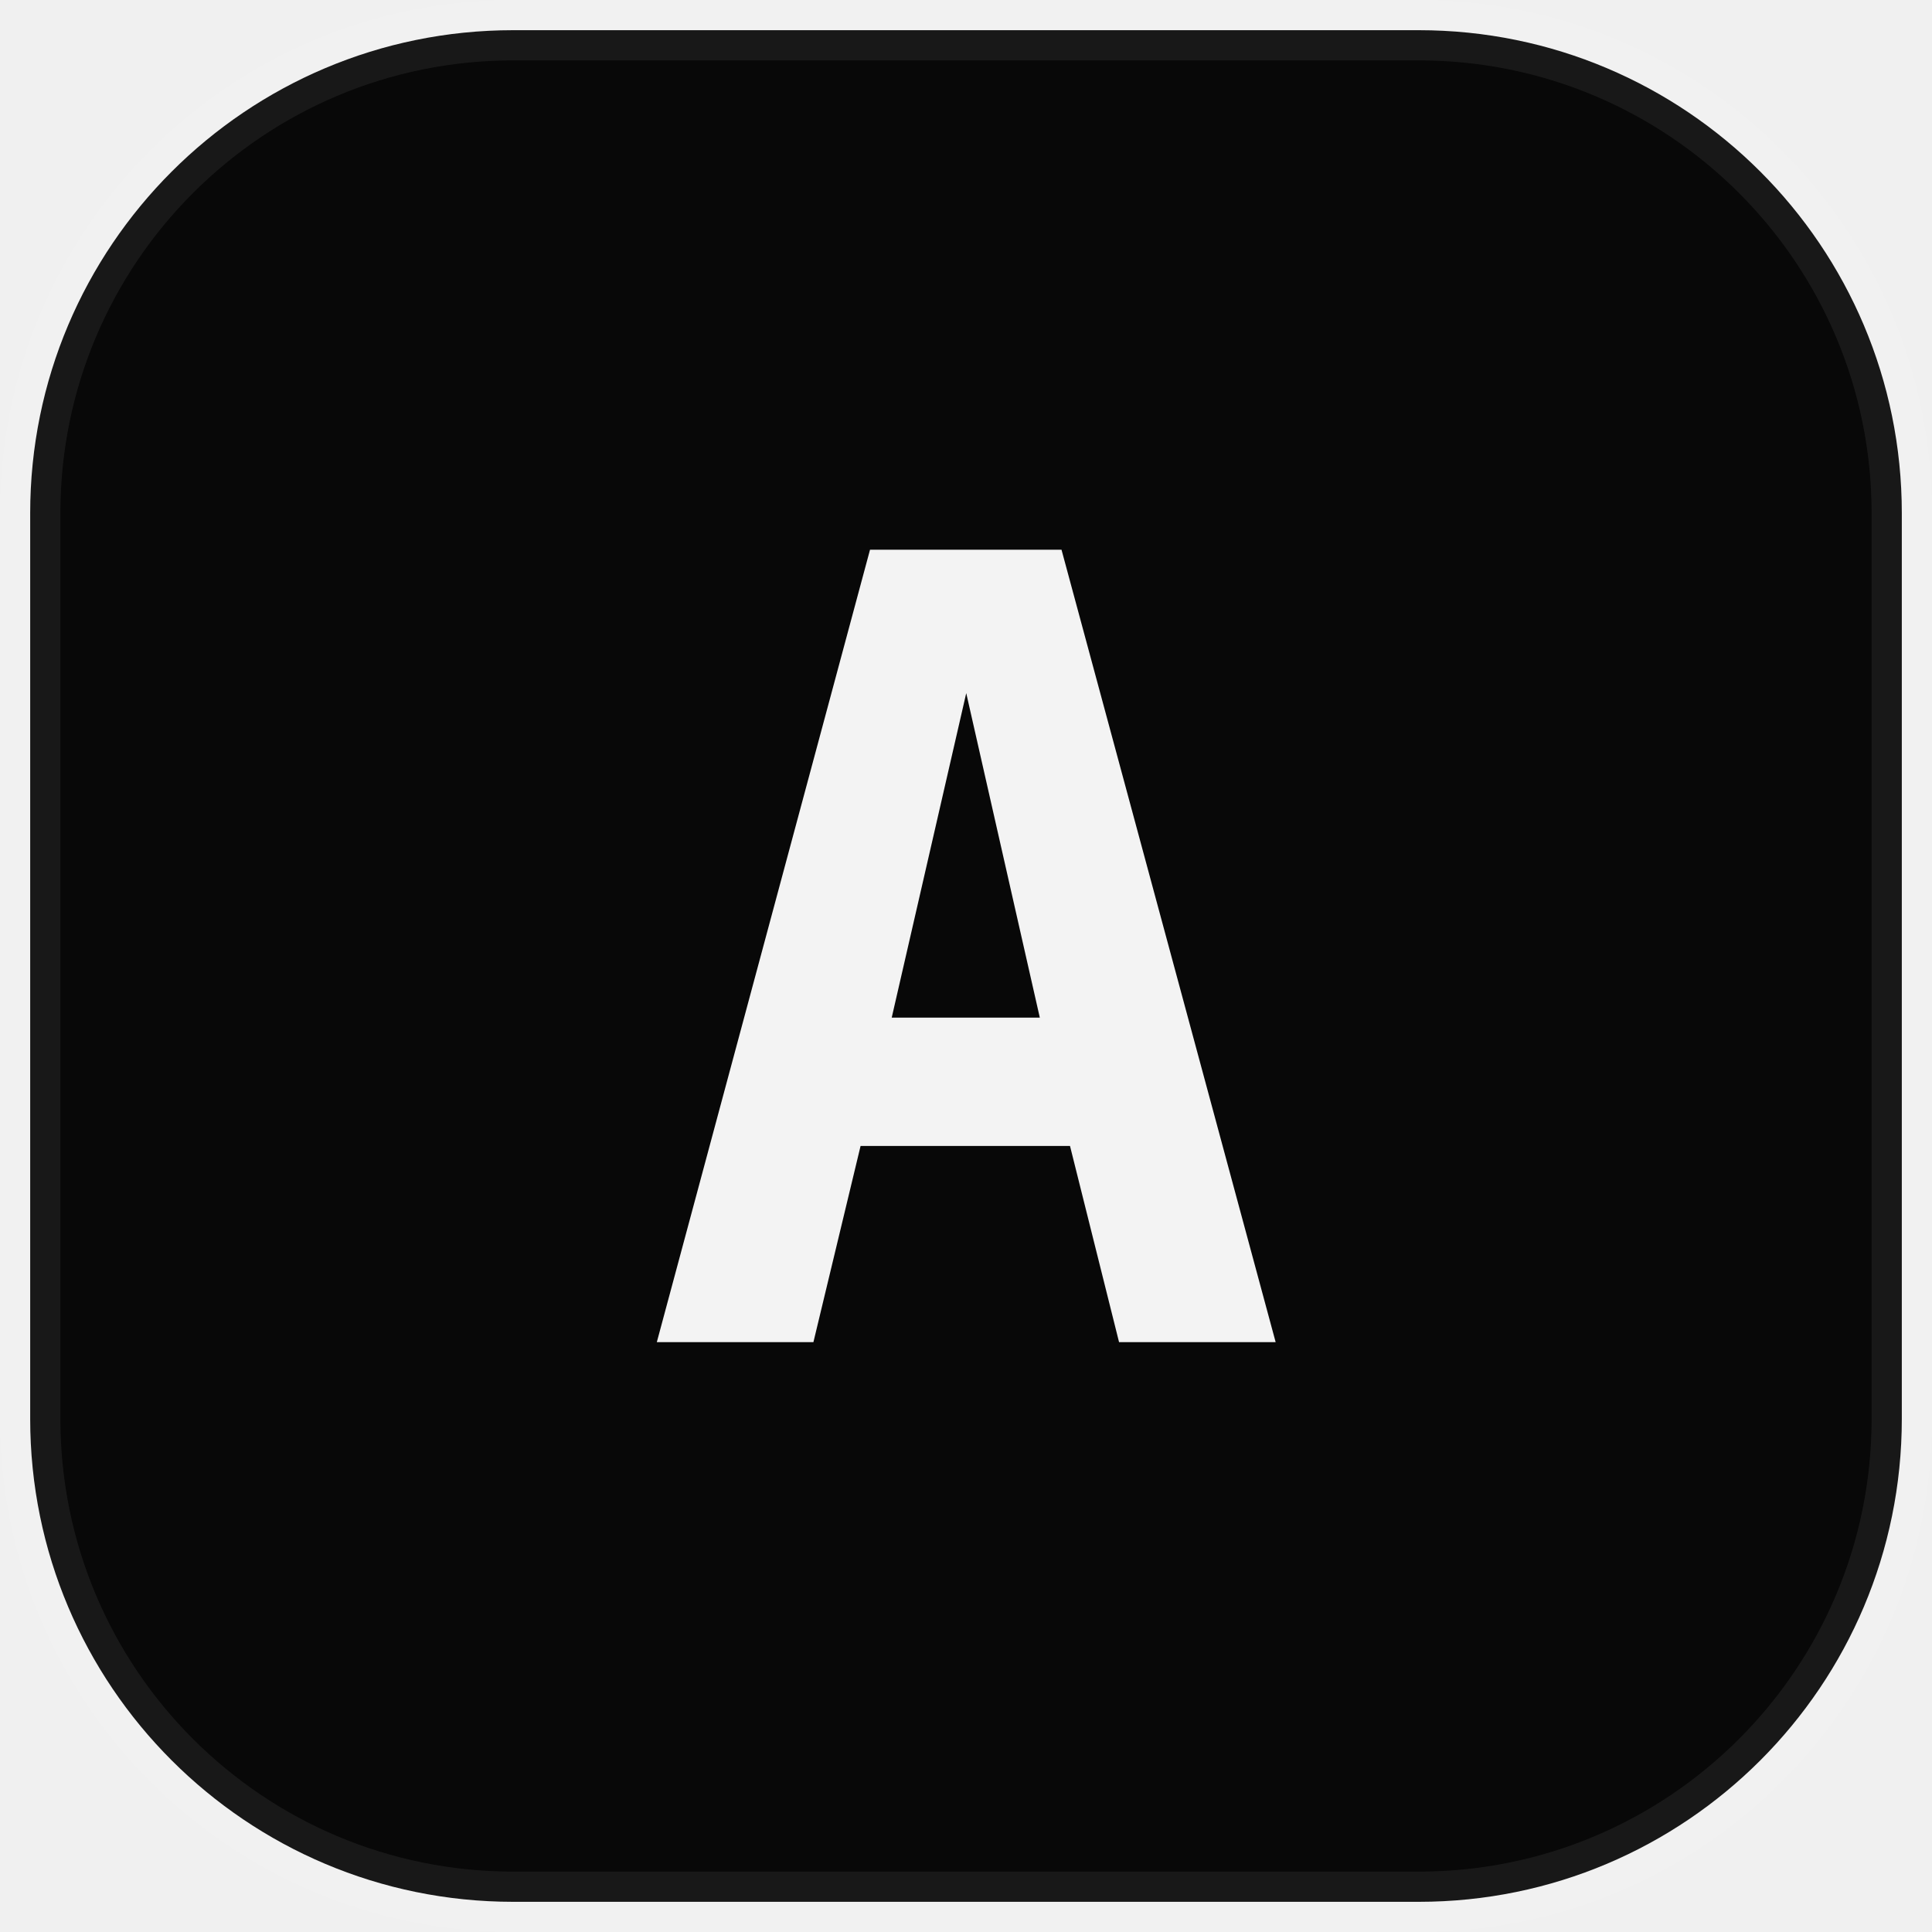
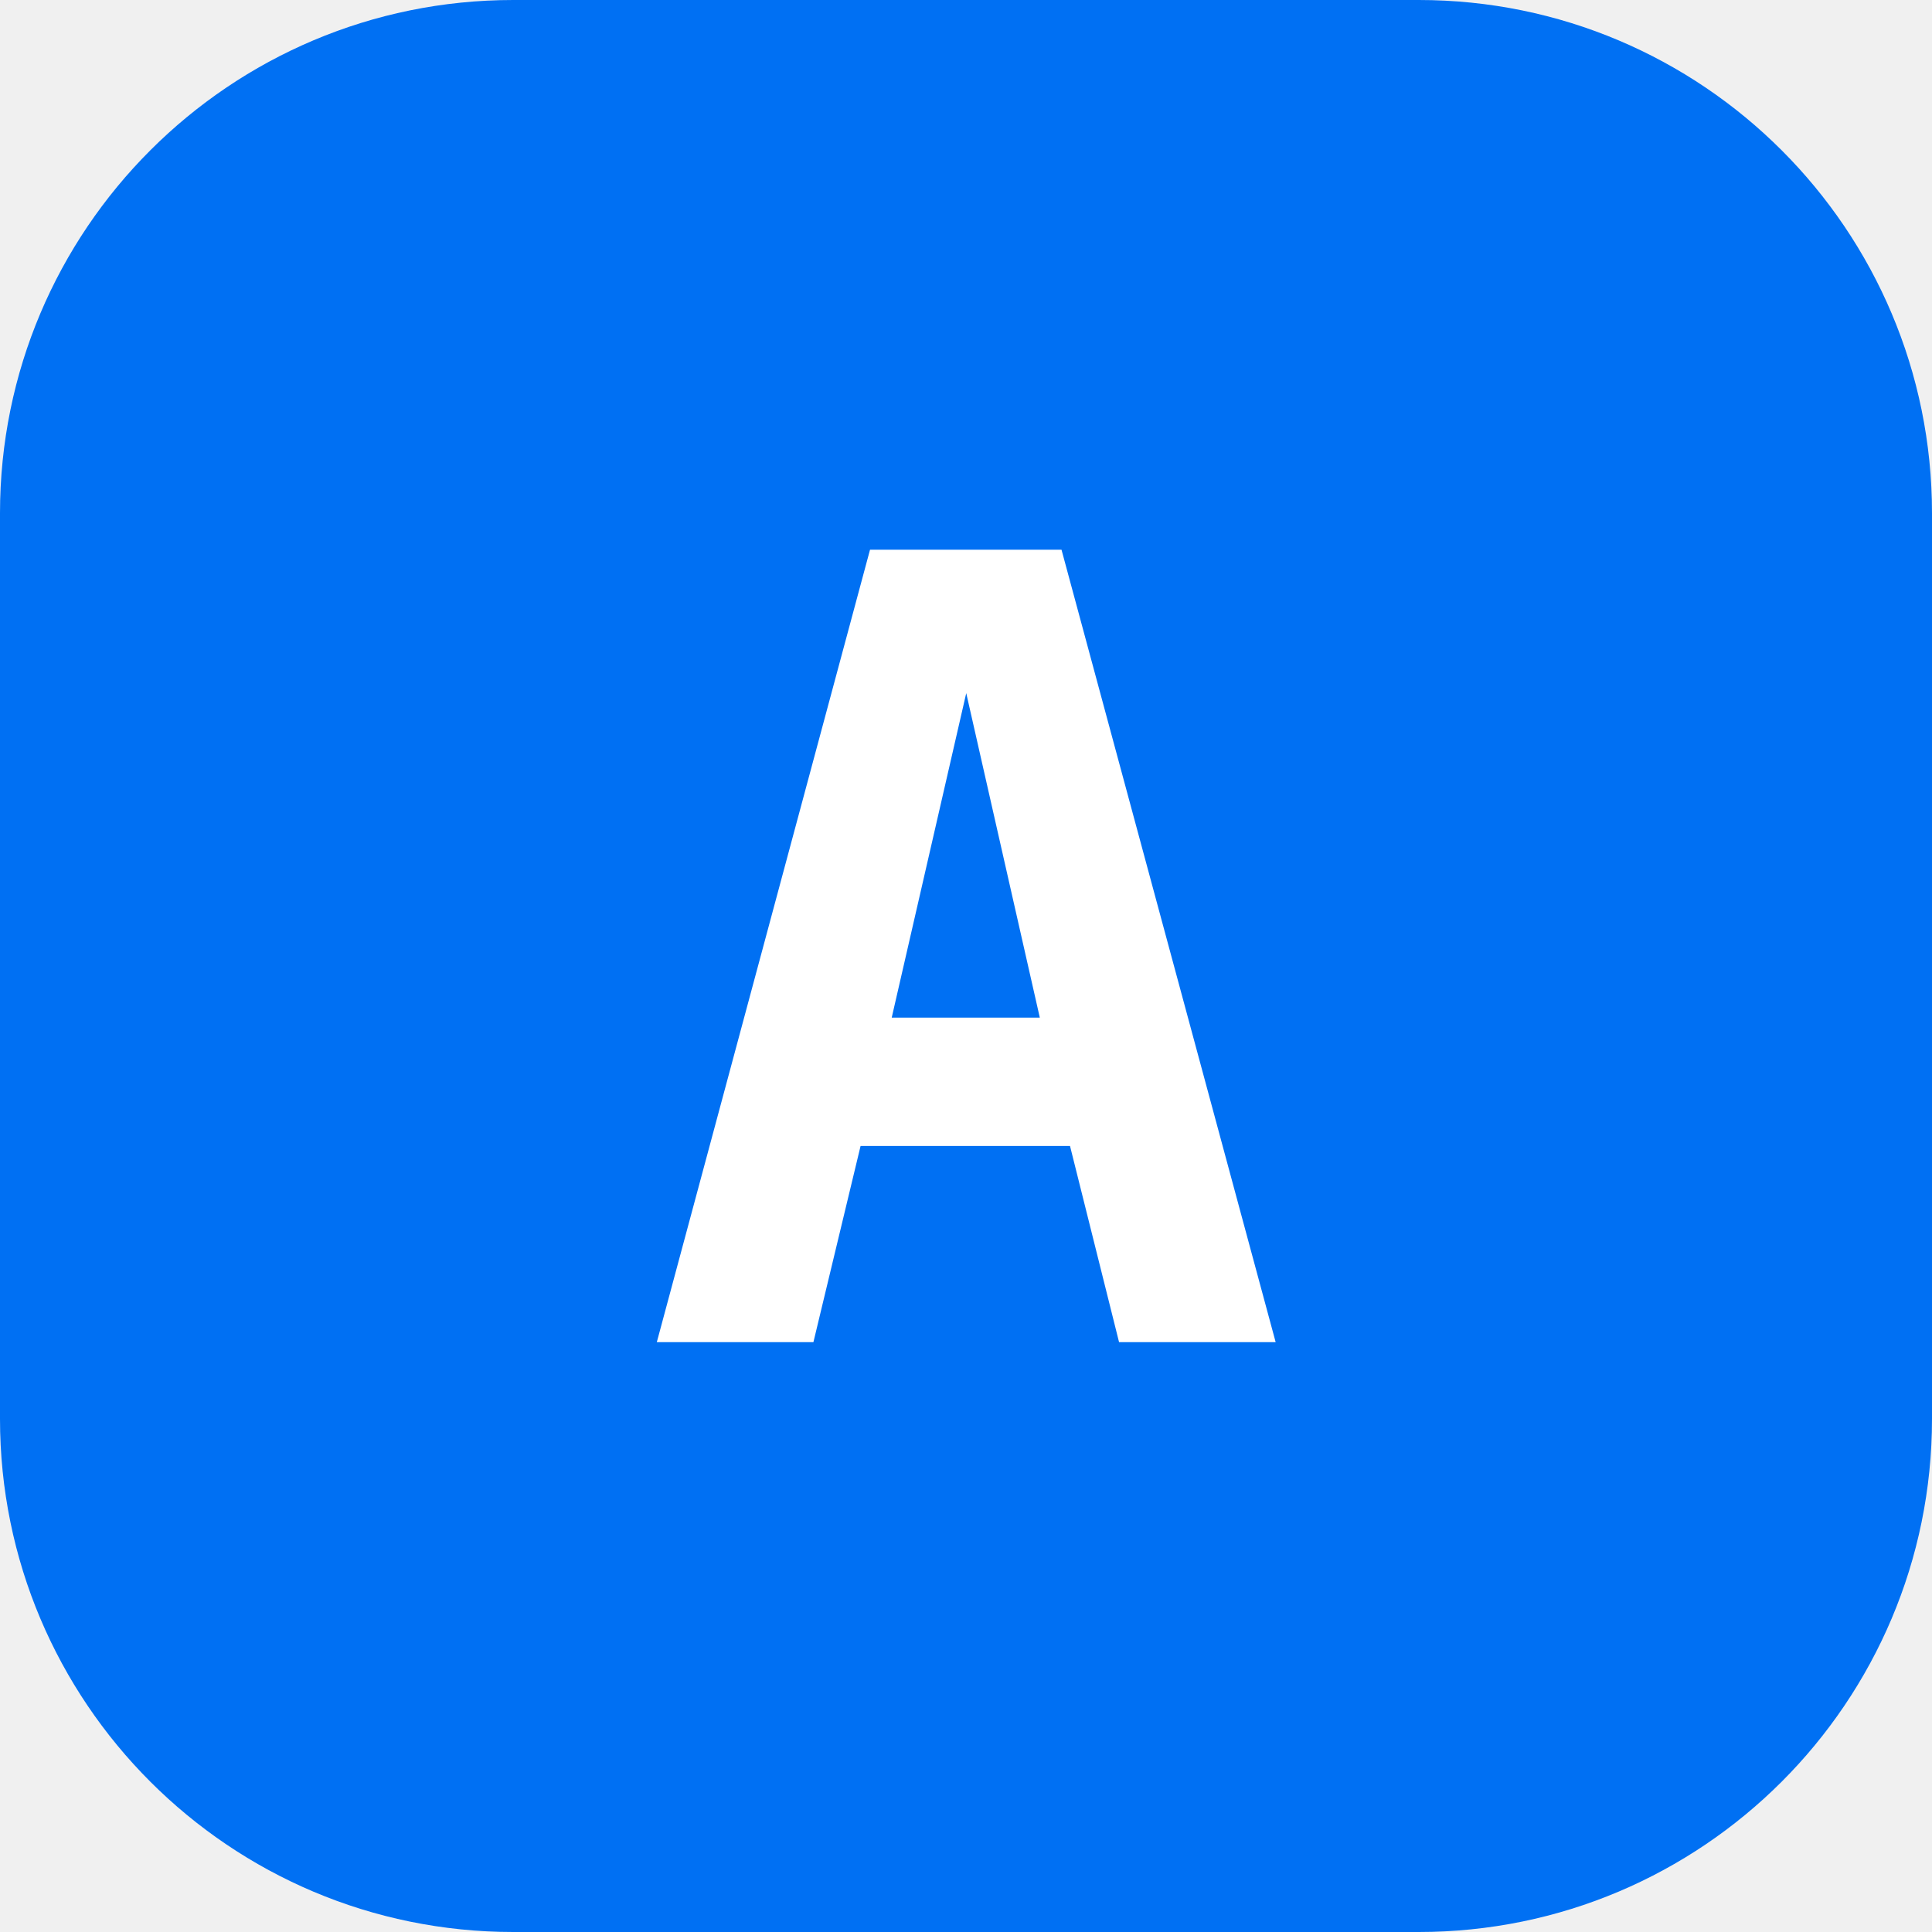
<svg xmlns="http://www.w3.org/2000/svg" width="32" height="32" viewBox="0 0 32 32" fill="none">
-   <rect x="0.5" y="0.5" width="31" height="31" rx="8" stroke="rgba(255,255,255,0.07)" fill="#080808" />
-   <text x="16" y="16" text-anchor="middle" dominant-baseline="central" font-size="18" font-weight="800" fill="rgba(255,255,255,0.95)" font-family="JetBrains Mono, SF Mono, monospace">A</text>
+   <rect x="0.5" y="0.5" width="31" height="31" rx="8" stroke="#0070F3" fill="#0070F3" />
+   <text x="16" y="16" text-anchor="middle" dominant-baseline="central" font-size="18" font-weight="800" fill="#FFFFFF" font-family="JetBrains Mono, SF Mono, monospace">A</text>
</svg>
